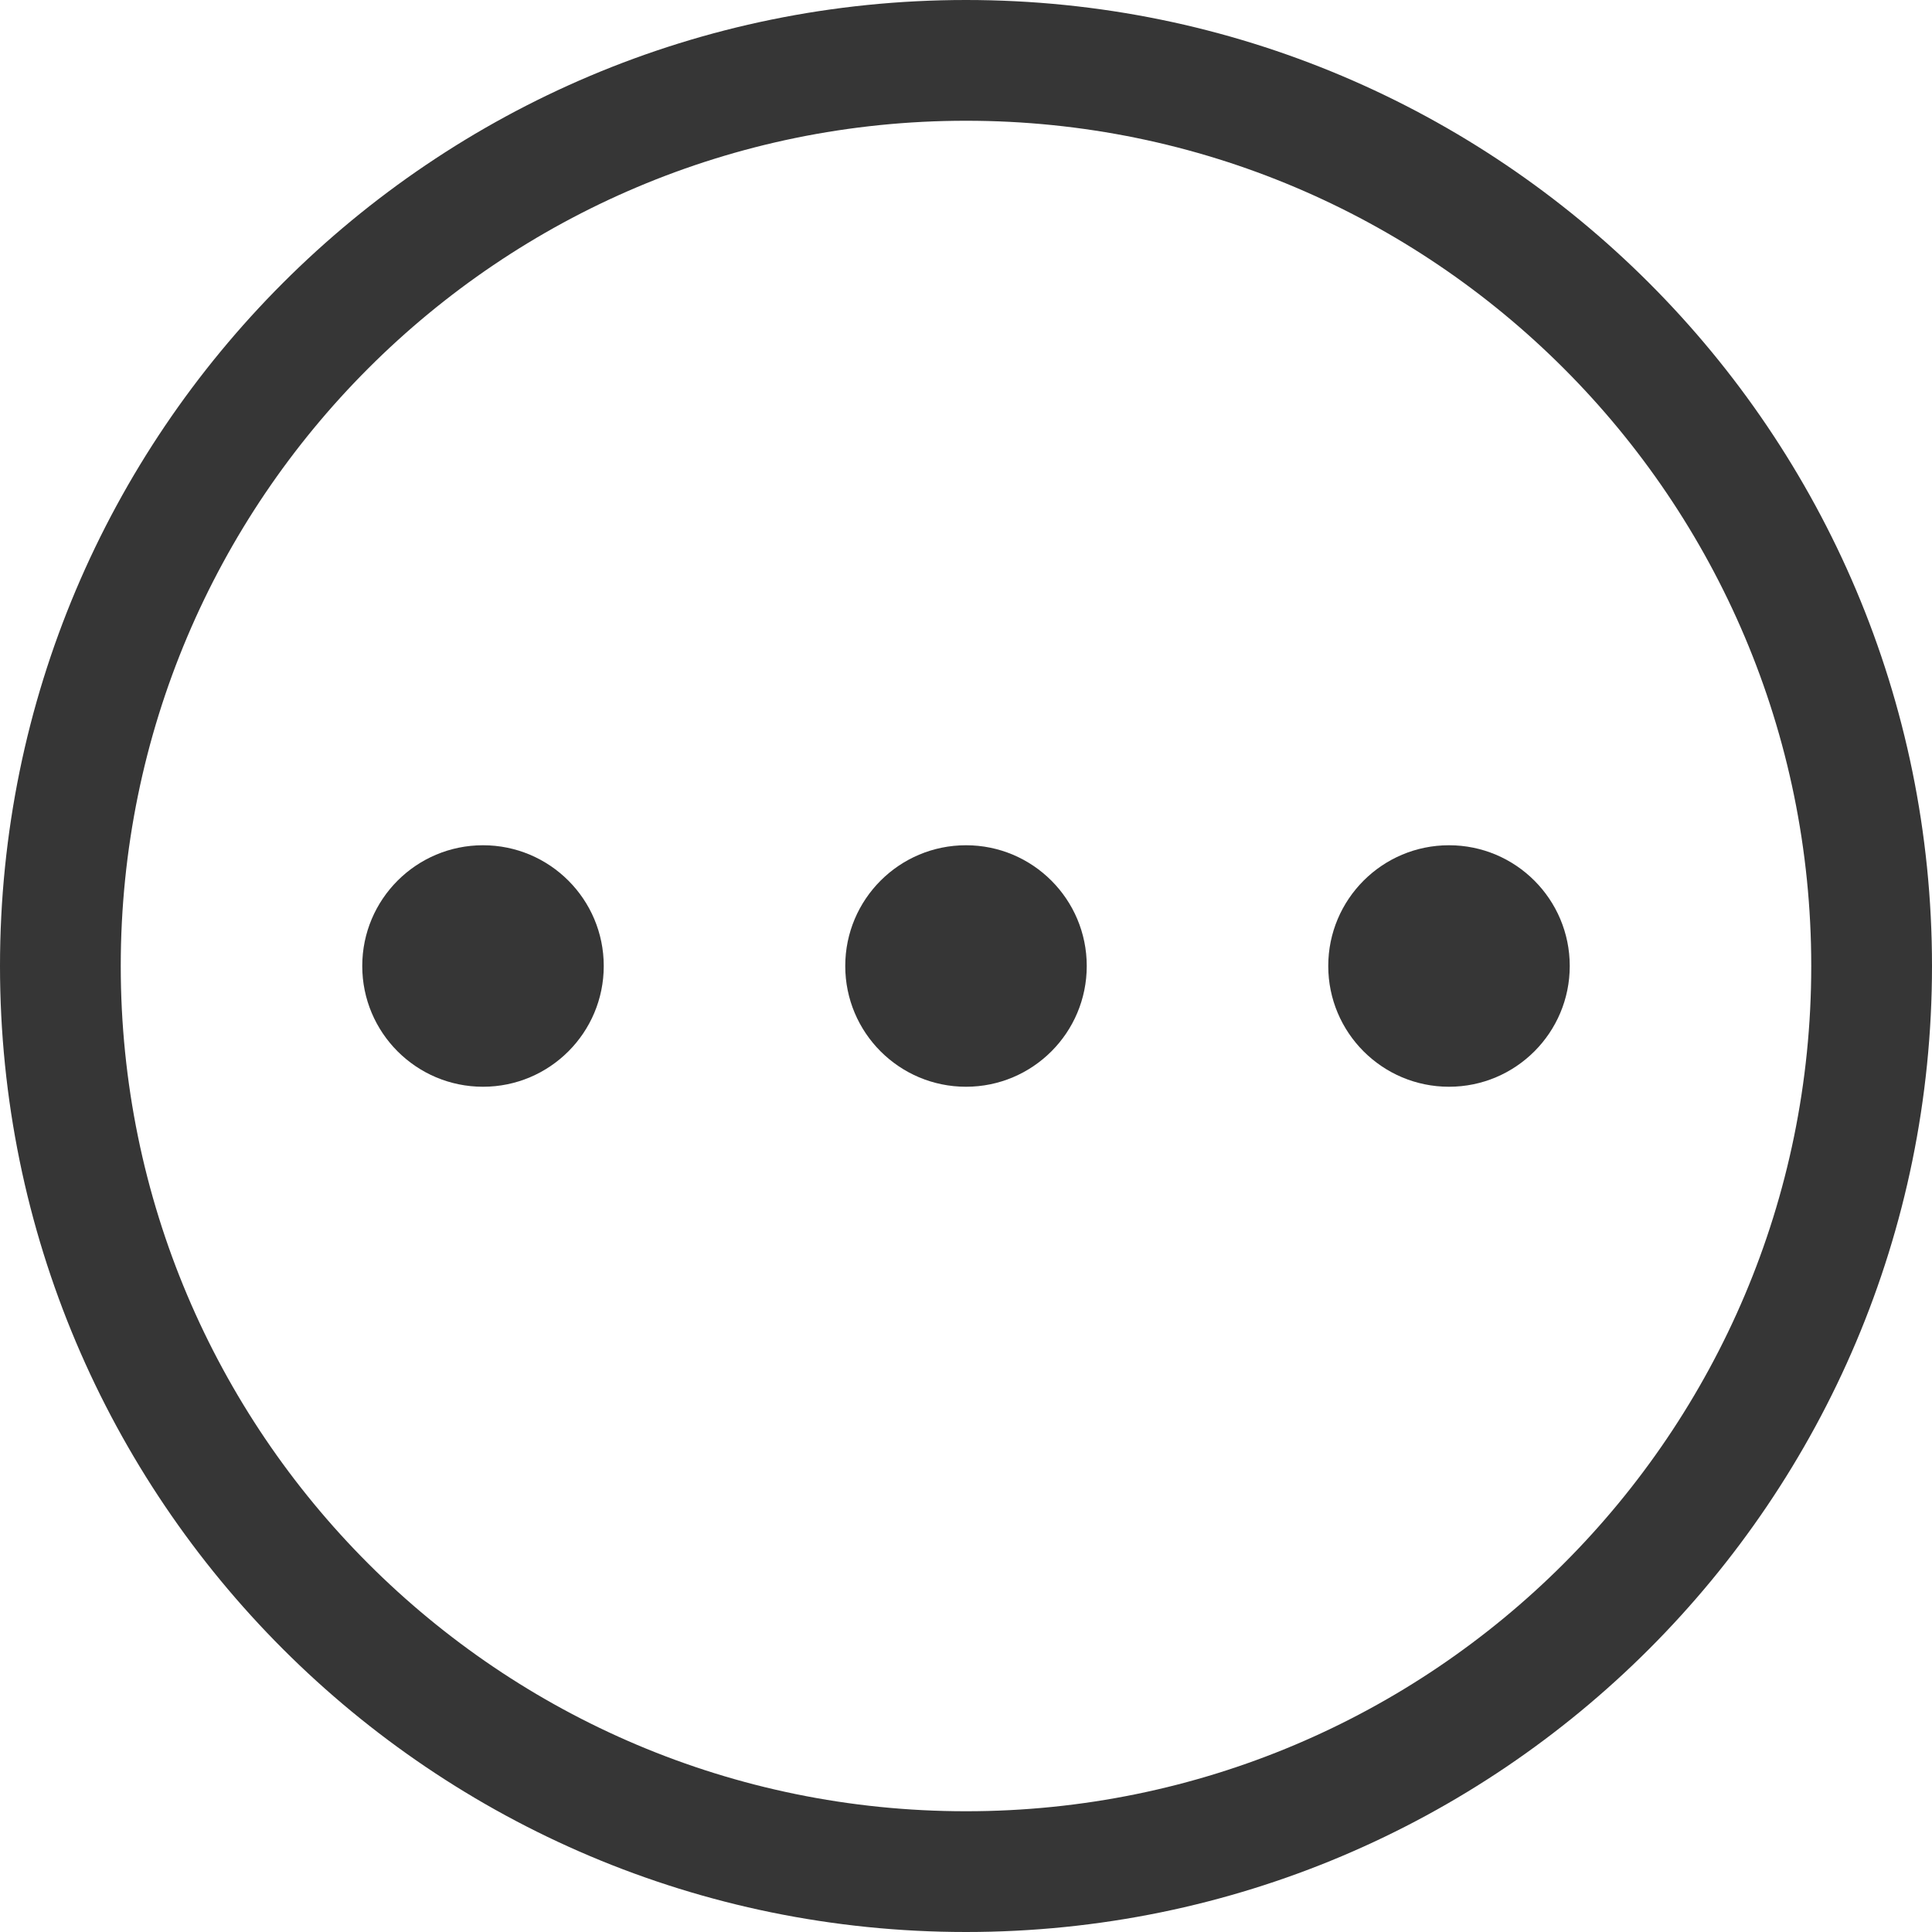
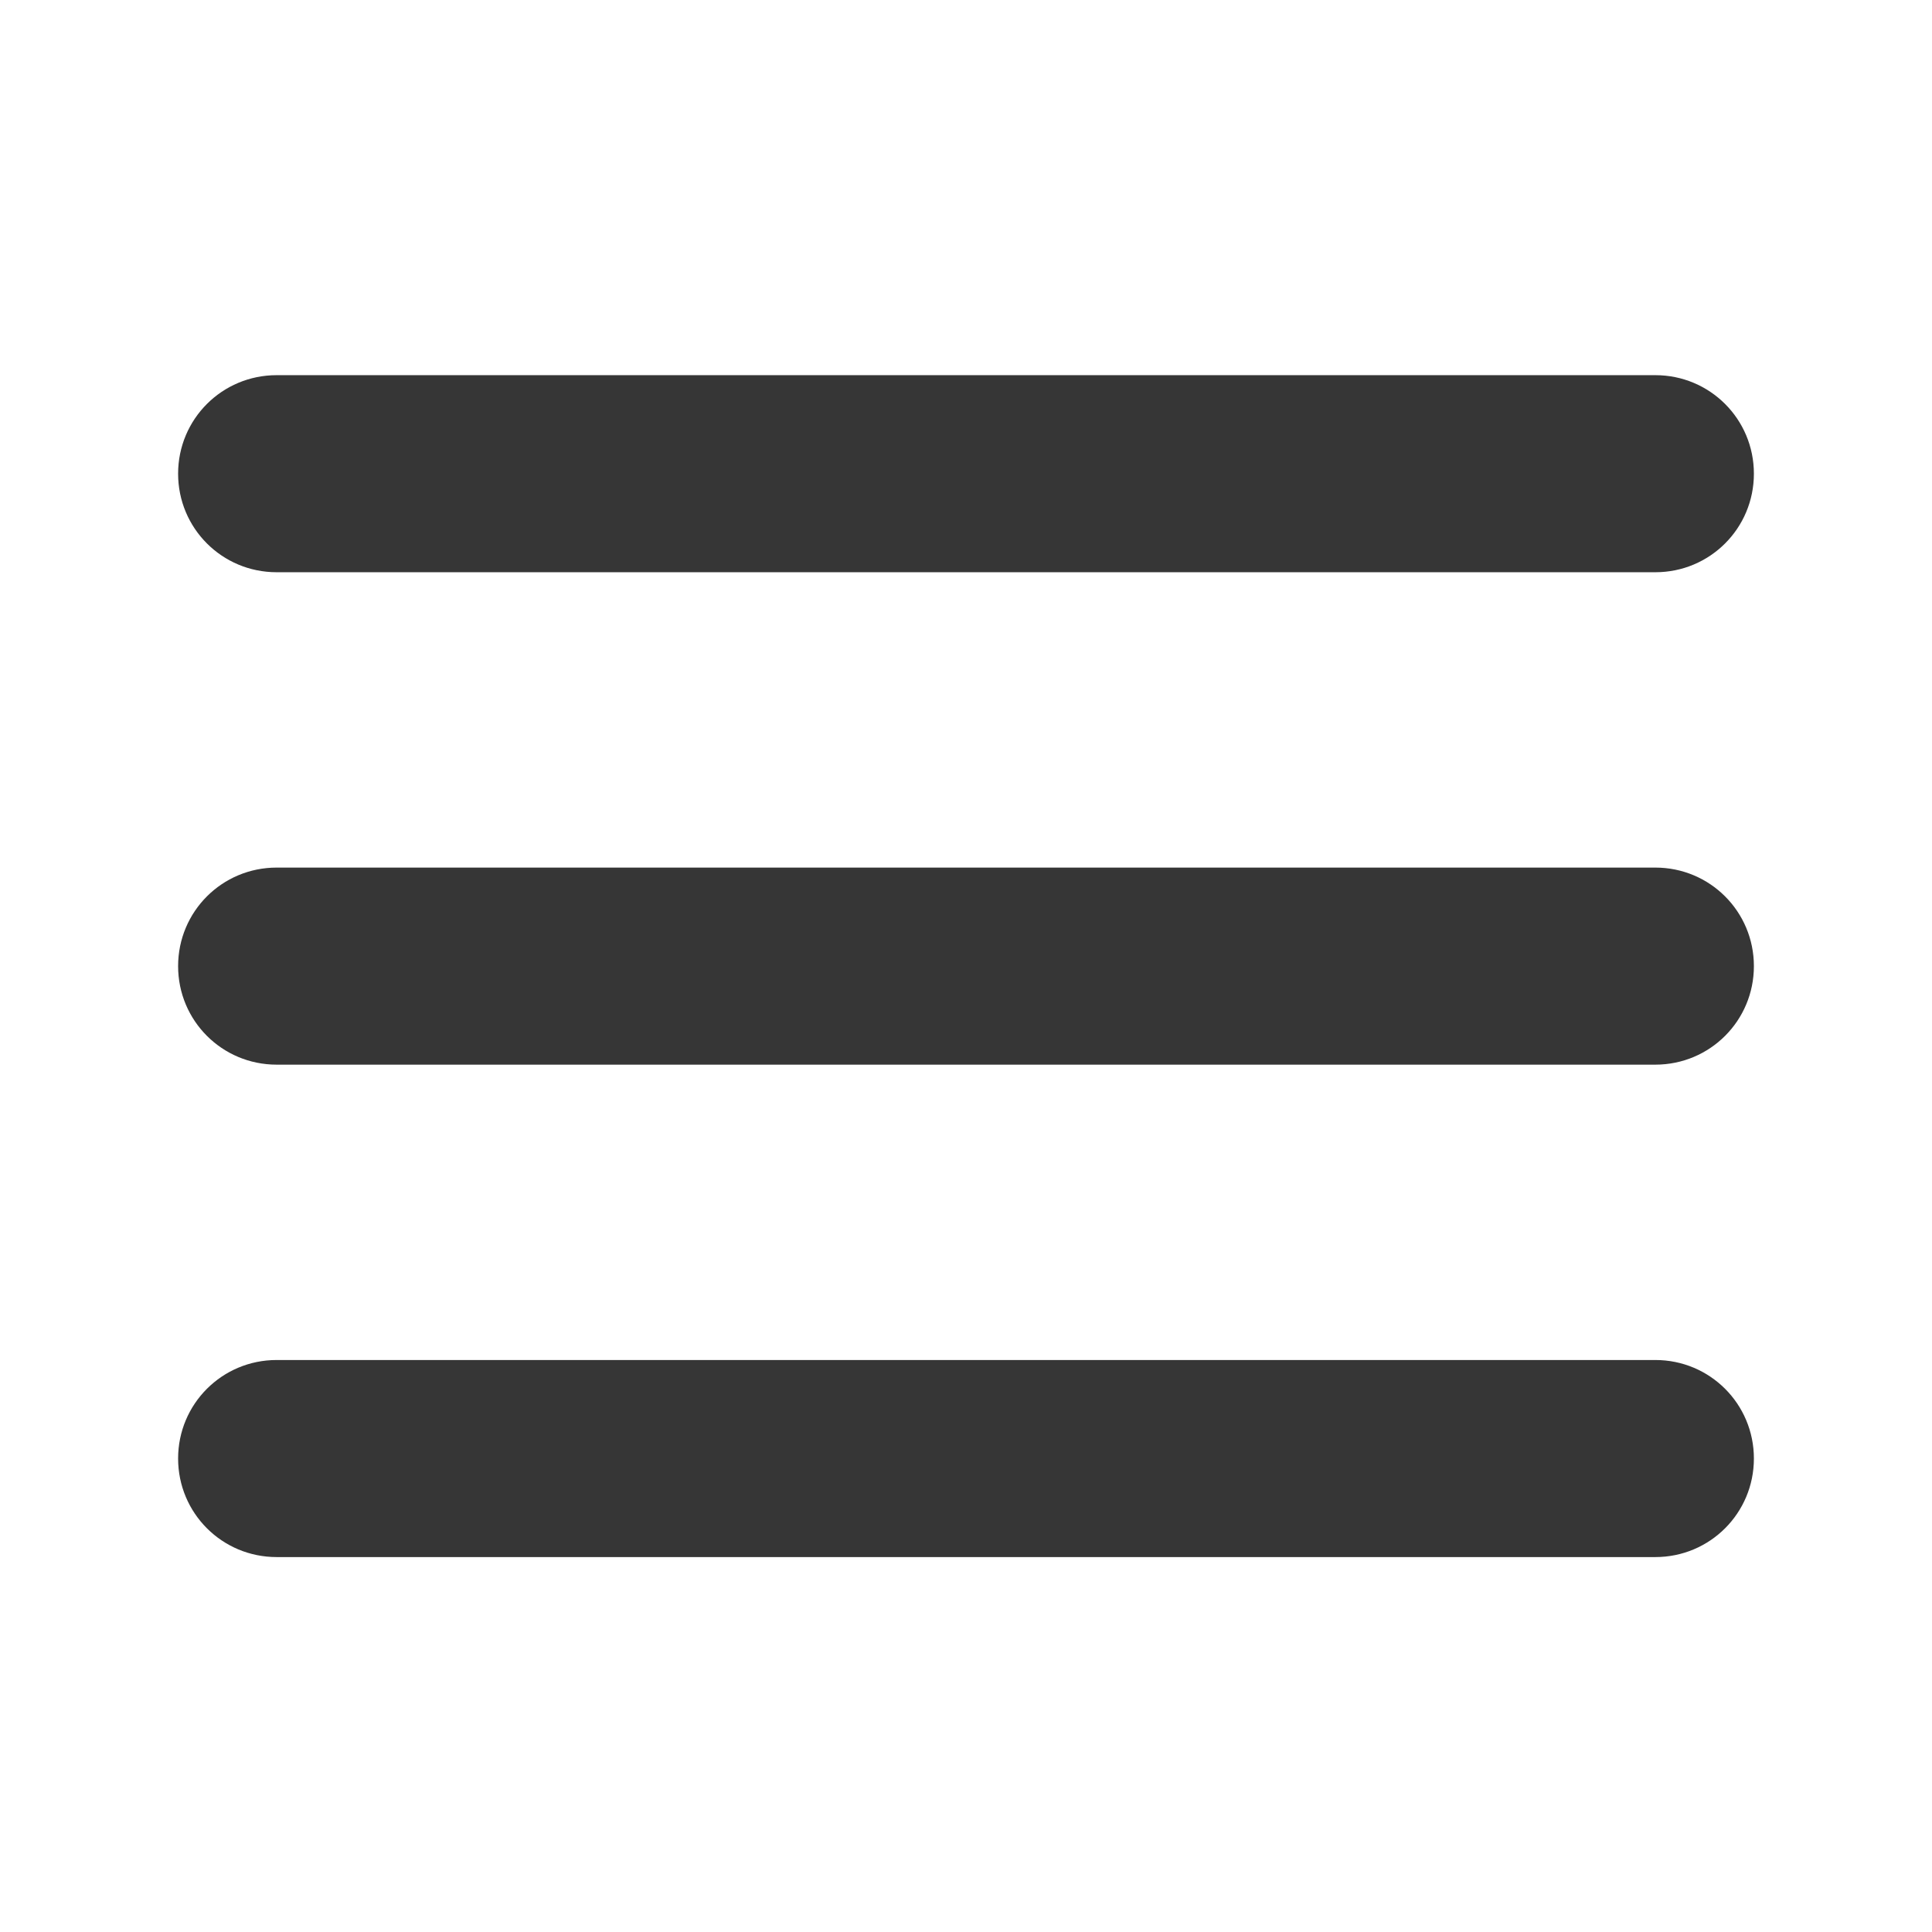
- <svg xmlns="http://www.w3.org/2000/svg" version="1.1" viewBox="0 0 16 16">
-   <defs>
+ <svg xmlns="http://www.w3.org/2000/svg" version="1.1" viewBox="0 0 16 16" id="svg7">
+   <defs id="defs3">
    <style id="current-color-scheme" type="text/css">.ColorScheme-Text {
        color:#363636;
      }</style>
  </defs>
-   <g class="ColorScheme-Text" style="fill:currentColor">
-     <path d="m8 0a8 8 0 0 0-8 8 8 8 0 0 0 8 8 8 8 0 0 0 8-8 8 8 0 0 0-8-8zm0 1a7 7 0 0 1 7 7 7 7 0 0 1-7 7 7 7 0 0 1-7-7 7 7 0 0 1 7-7z" />
-     <circle cx="4" cy="8" r="1" />
-     <circle cx="8" cy="8" r="1" />
-     <circle cx="12" cy="8" r="1" />
-   </g>
+   <path class="ColorScheme-Text" d="m 2.291,3.107 c -0.452,0 -0.816,0.364 -0.816,0.816 0,0.452 0.364,0.816 0.816,0.816 H 13.709 c 0.452,0 0.816,-0.364 0.816,-0.816 0,-0.452 -0.364,-0.816 -0.816,-0.816 z m 0,4.078 c -0.452,0 -0.816,0.364 -0.816,0.816 0,0.452 0.364,0.816 0.816,0.816 H 13.709 c 0.452,0 0.816,-0.364 0.816,-0.816 0,-0.452 -0.364,-0.816 -0.816,-0.816 z m 0,4.078 c -0.452,0 -0.816,0.364 -0.816,0.816 0,0.452 0.364,0.816 0.816,0.816 H 13.709 c 0.452,0 0.816,-0.364 0.816,-0.816 0,-0.452 -0.364,-0.816 -0.816,-0.816 z" fill="currentColor" id="path5" style="stroke-width:0.816" />
</svg>
